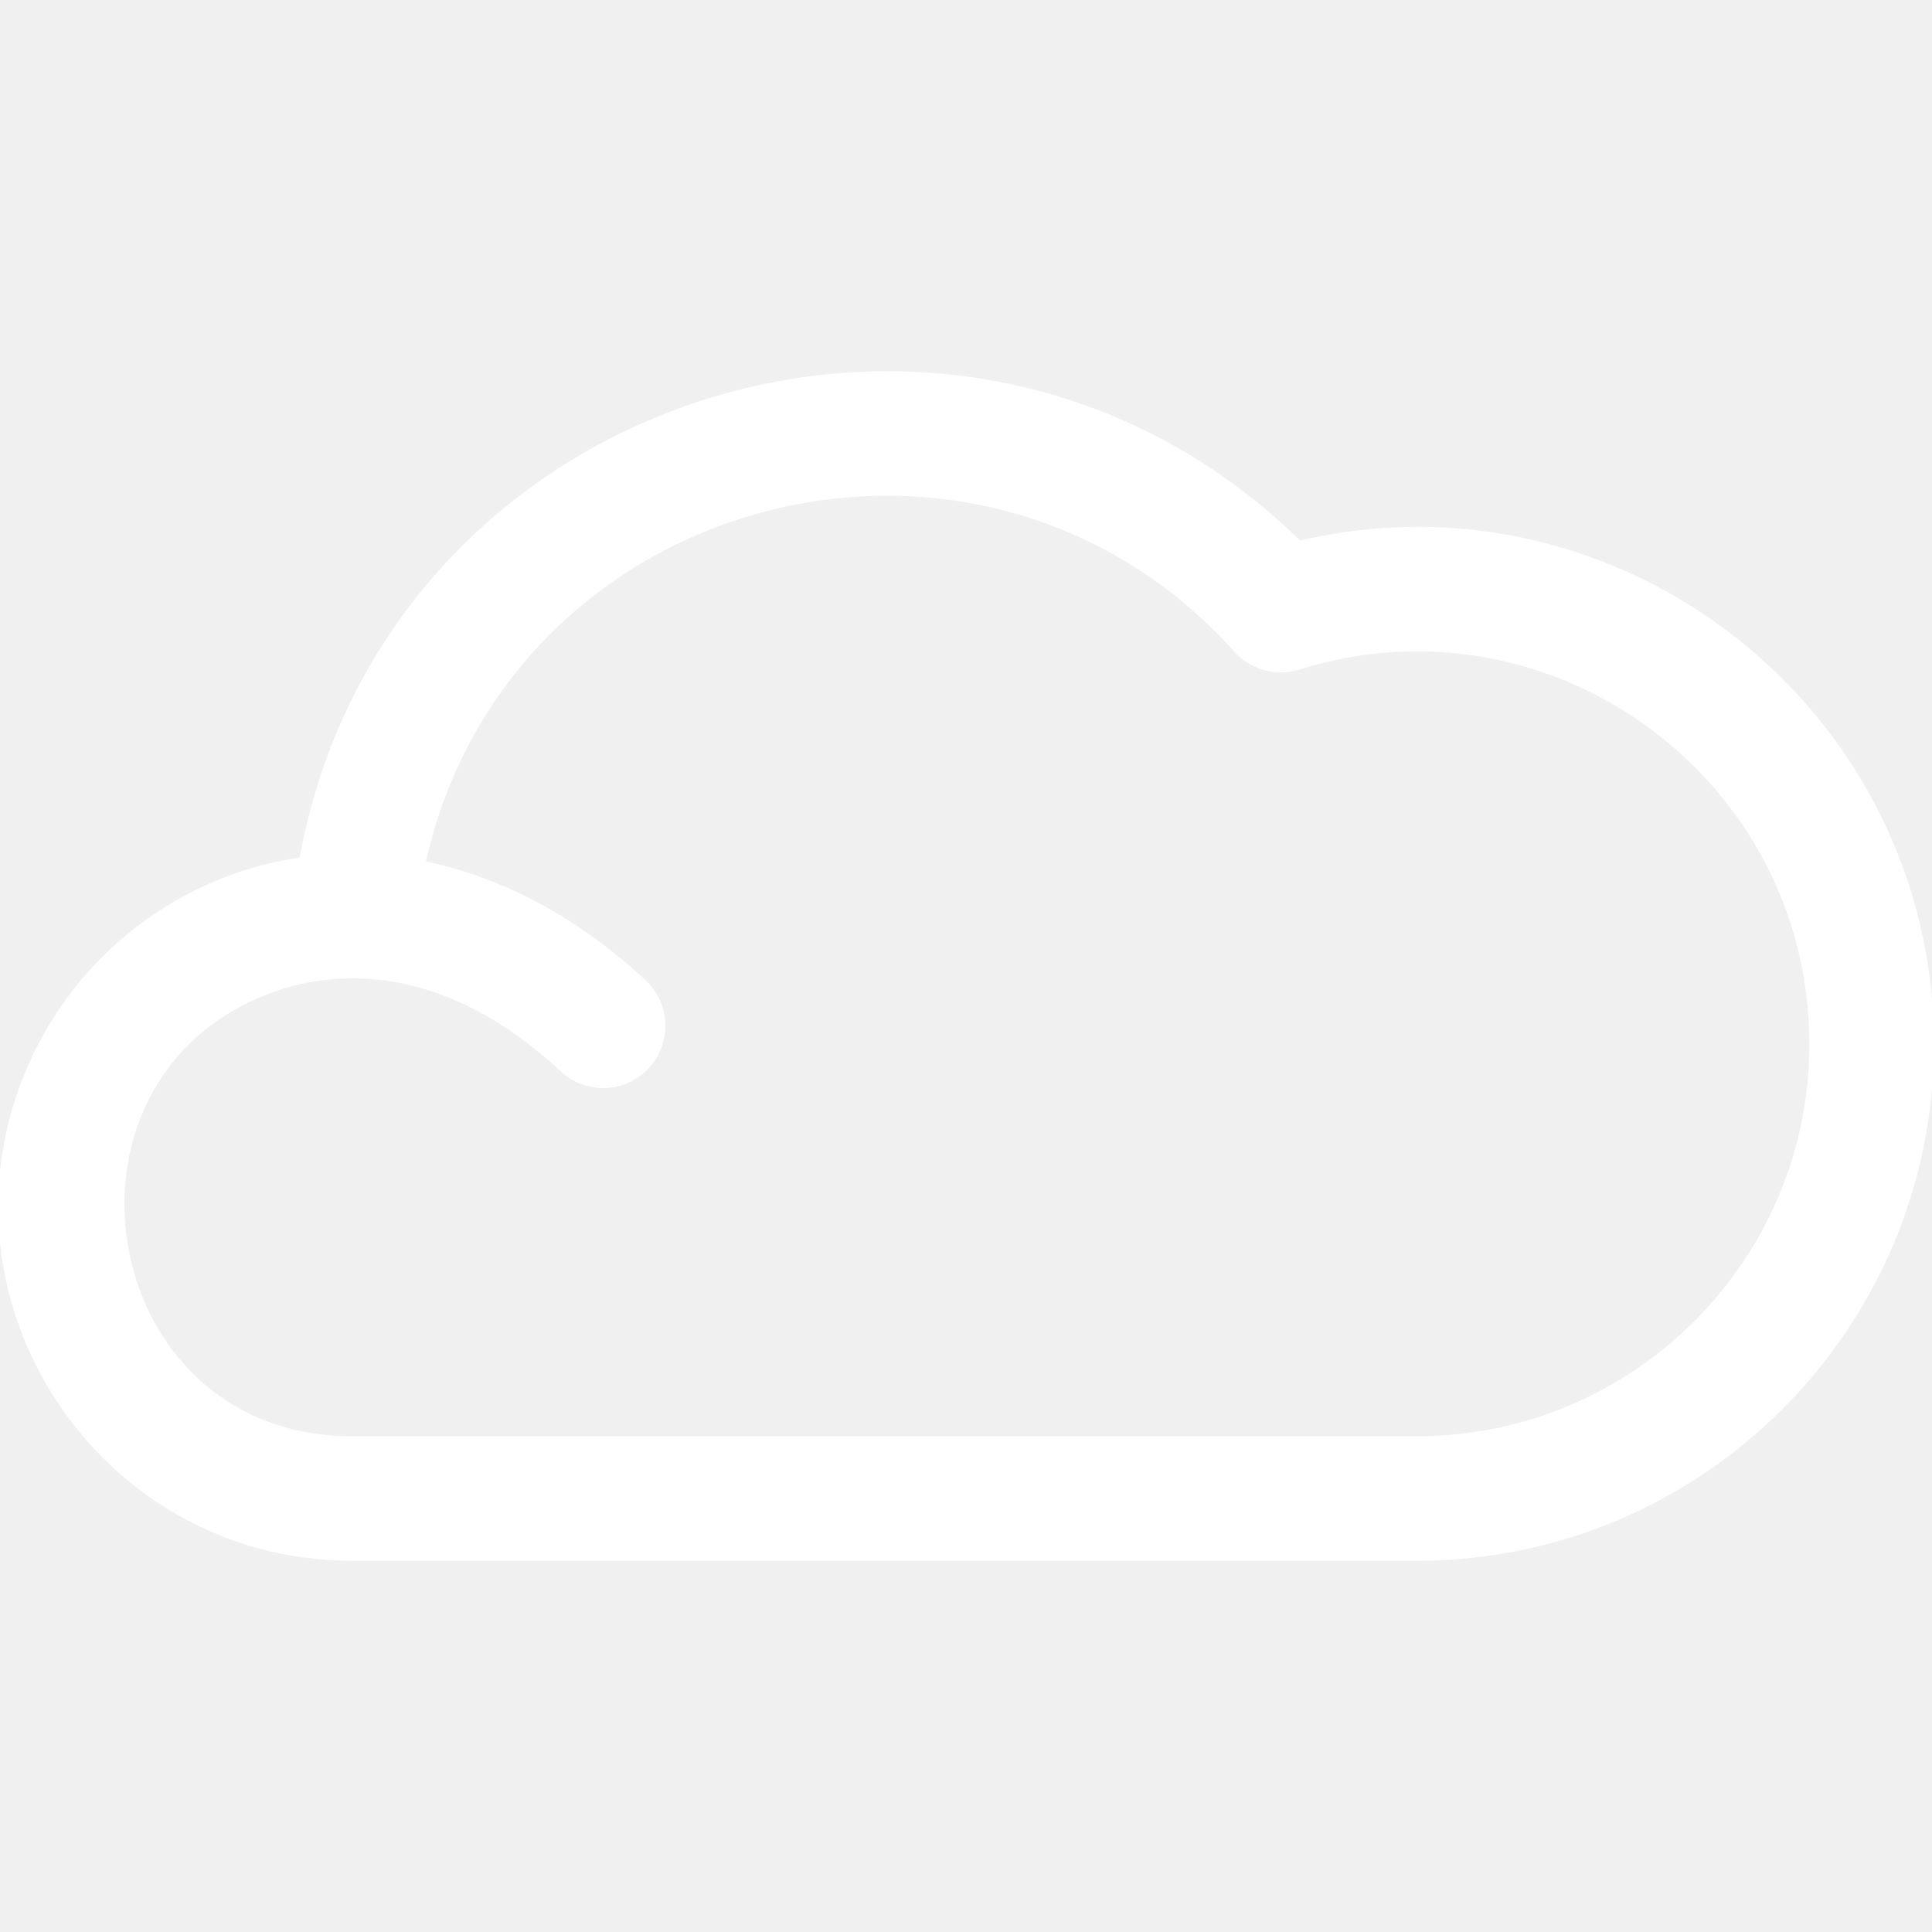
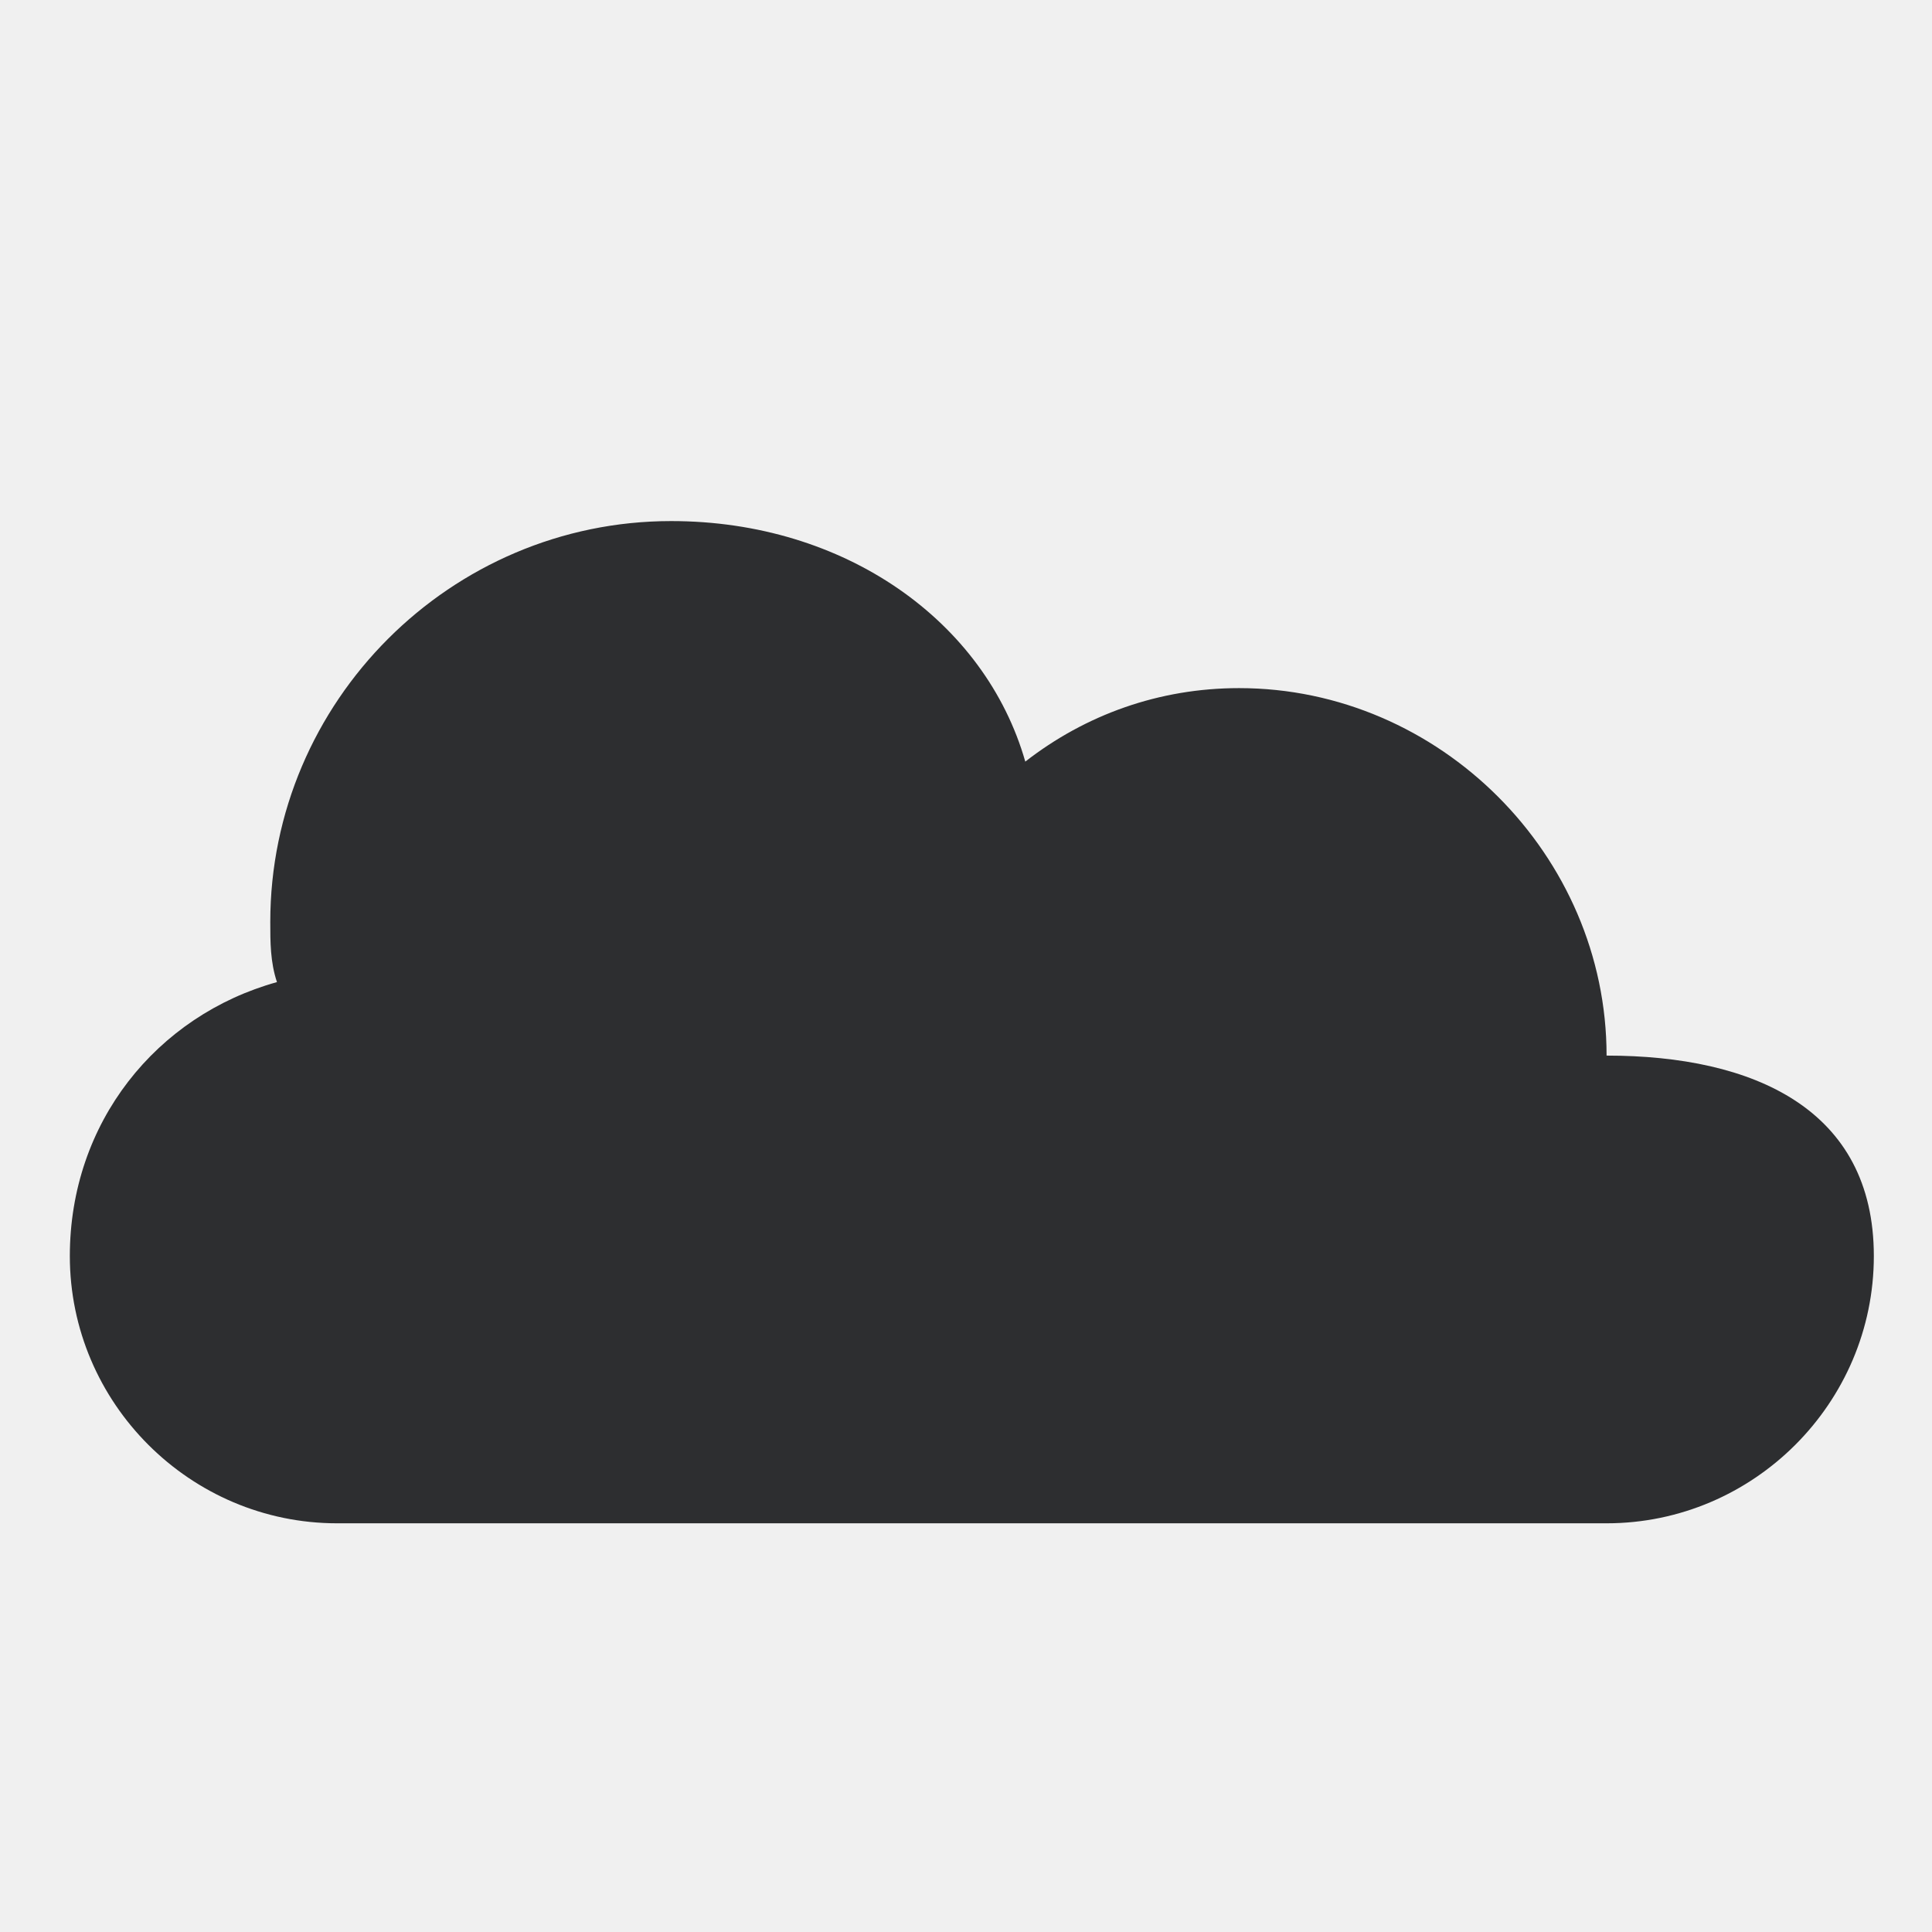
- <svg xmlns="http://www.w3.org/2000/svg" fill="#ffffff" height="800px" width="800px" version="1.1" id="Layer_1" viewBox="0 0 512.001 512.001" xml:space="preserve" stroke="#ffffff">
-   <g id="SVGRepo_bgCarrier" stroke-width="0" />
-   <g id="SVGRepo_tracerCarrier" stroke-linecap="round" stroke-linejoin="round" />
-   <g id="SVGRepo_iconCarrier">
-     <g>
-       <g>
-         <path d="M344.381,143.771C254.765,56.017,102.37,103.776,79.825,227.7c-31.849,4.598-59.138,25.445-72.018,55.076 c-0.016,0.035-0.032,0.07-0.047,0.107c-26.687,61.602,18.784,130.232,85.51,130.232h282.267 c75.246,0,136.463-61.216,136.463-136.462C512,189.241,430.314,123.682,344.381,143.771z M375.537,381.12H93.271 c-69.246,0-84.534-98.263-18.714-119.456c14.753-4.65,43.01-7.348,74.38,21.892c6.464,6.024,16.586,5.667,22.61-0.794 c6.024-6.464,5.668-16.586-0.794-22.61c-17.93-16.712-38.071-27.33-58.484-31.453c22.034-99.077,147.374-131.851,215.247-56.305 c4.189,4.661,10.714,6.451,16.693,4.57c67.272-21.117,135.795,29.374,135.795,99.69 C480.005,334.256,433.141,381.12,375.537,381.12z" />
-       </g>
-     </g>
-   </g>
+ <svg xmlns="http://www.w3.org/2000/svg" viewBox="0 0 48 48" version="1.1" id="svg1">
+   <defs id="defs1" />
+   <path d="m 39.915,26.226 c 0,-4.98 -4.15,-9.13 -9.13,-9.13 -1.992,0 -3.818,0.664 -5.312,1.826 -0.996,-3.486 -4.482,-5.976 -8.798,-5.976 -5.478,0 -9.96,4.482 -9.96,9.96 0,0.498 0,0.996 0.166,1.494 -2.988,0.83 -5.146,3.486 -5.146,6.806 0,3.652 2.988,6.64 6.64,6.64 H 39.915 c 3.652,0 6.64,-2.988 6.64,-6.64 0,-3.652 -2.988,-4.98 -6.64,-4.98 z" fill="#2d2e30" id="path1" style="stroke-width:1.66" />
</svg>
